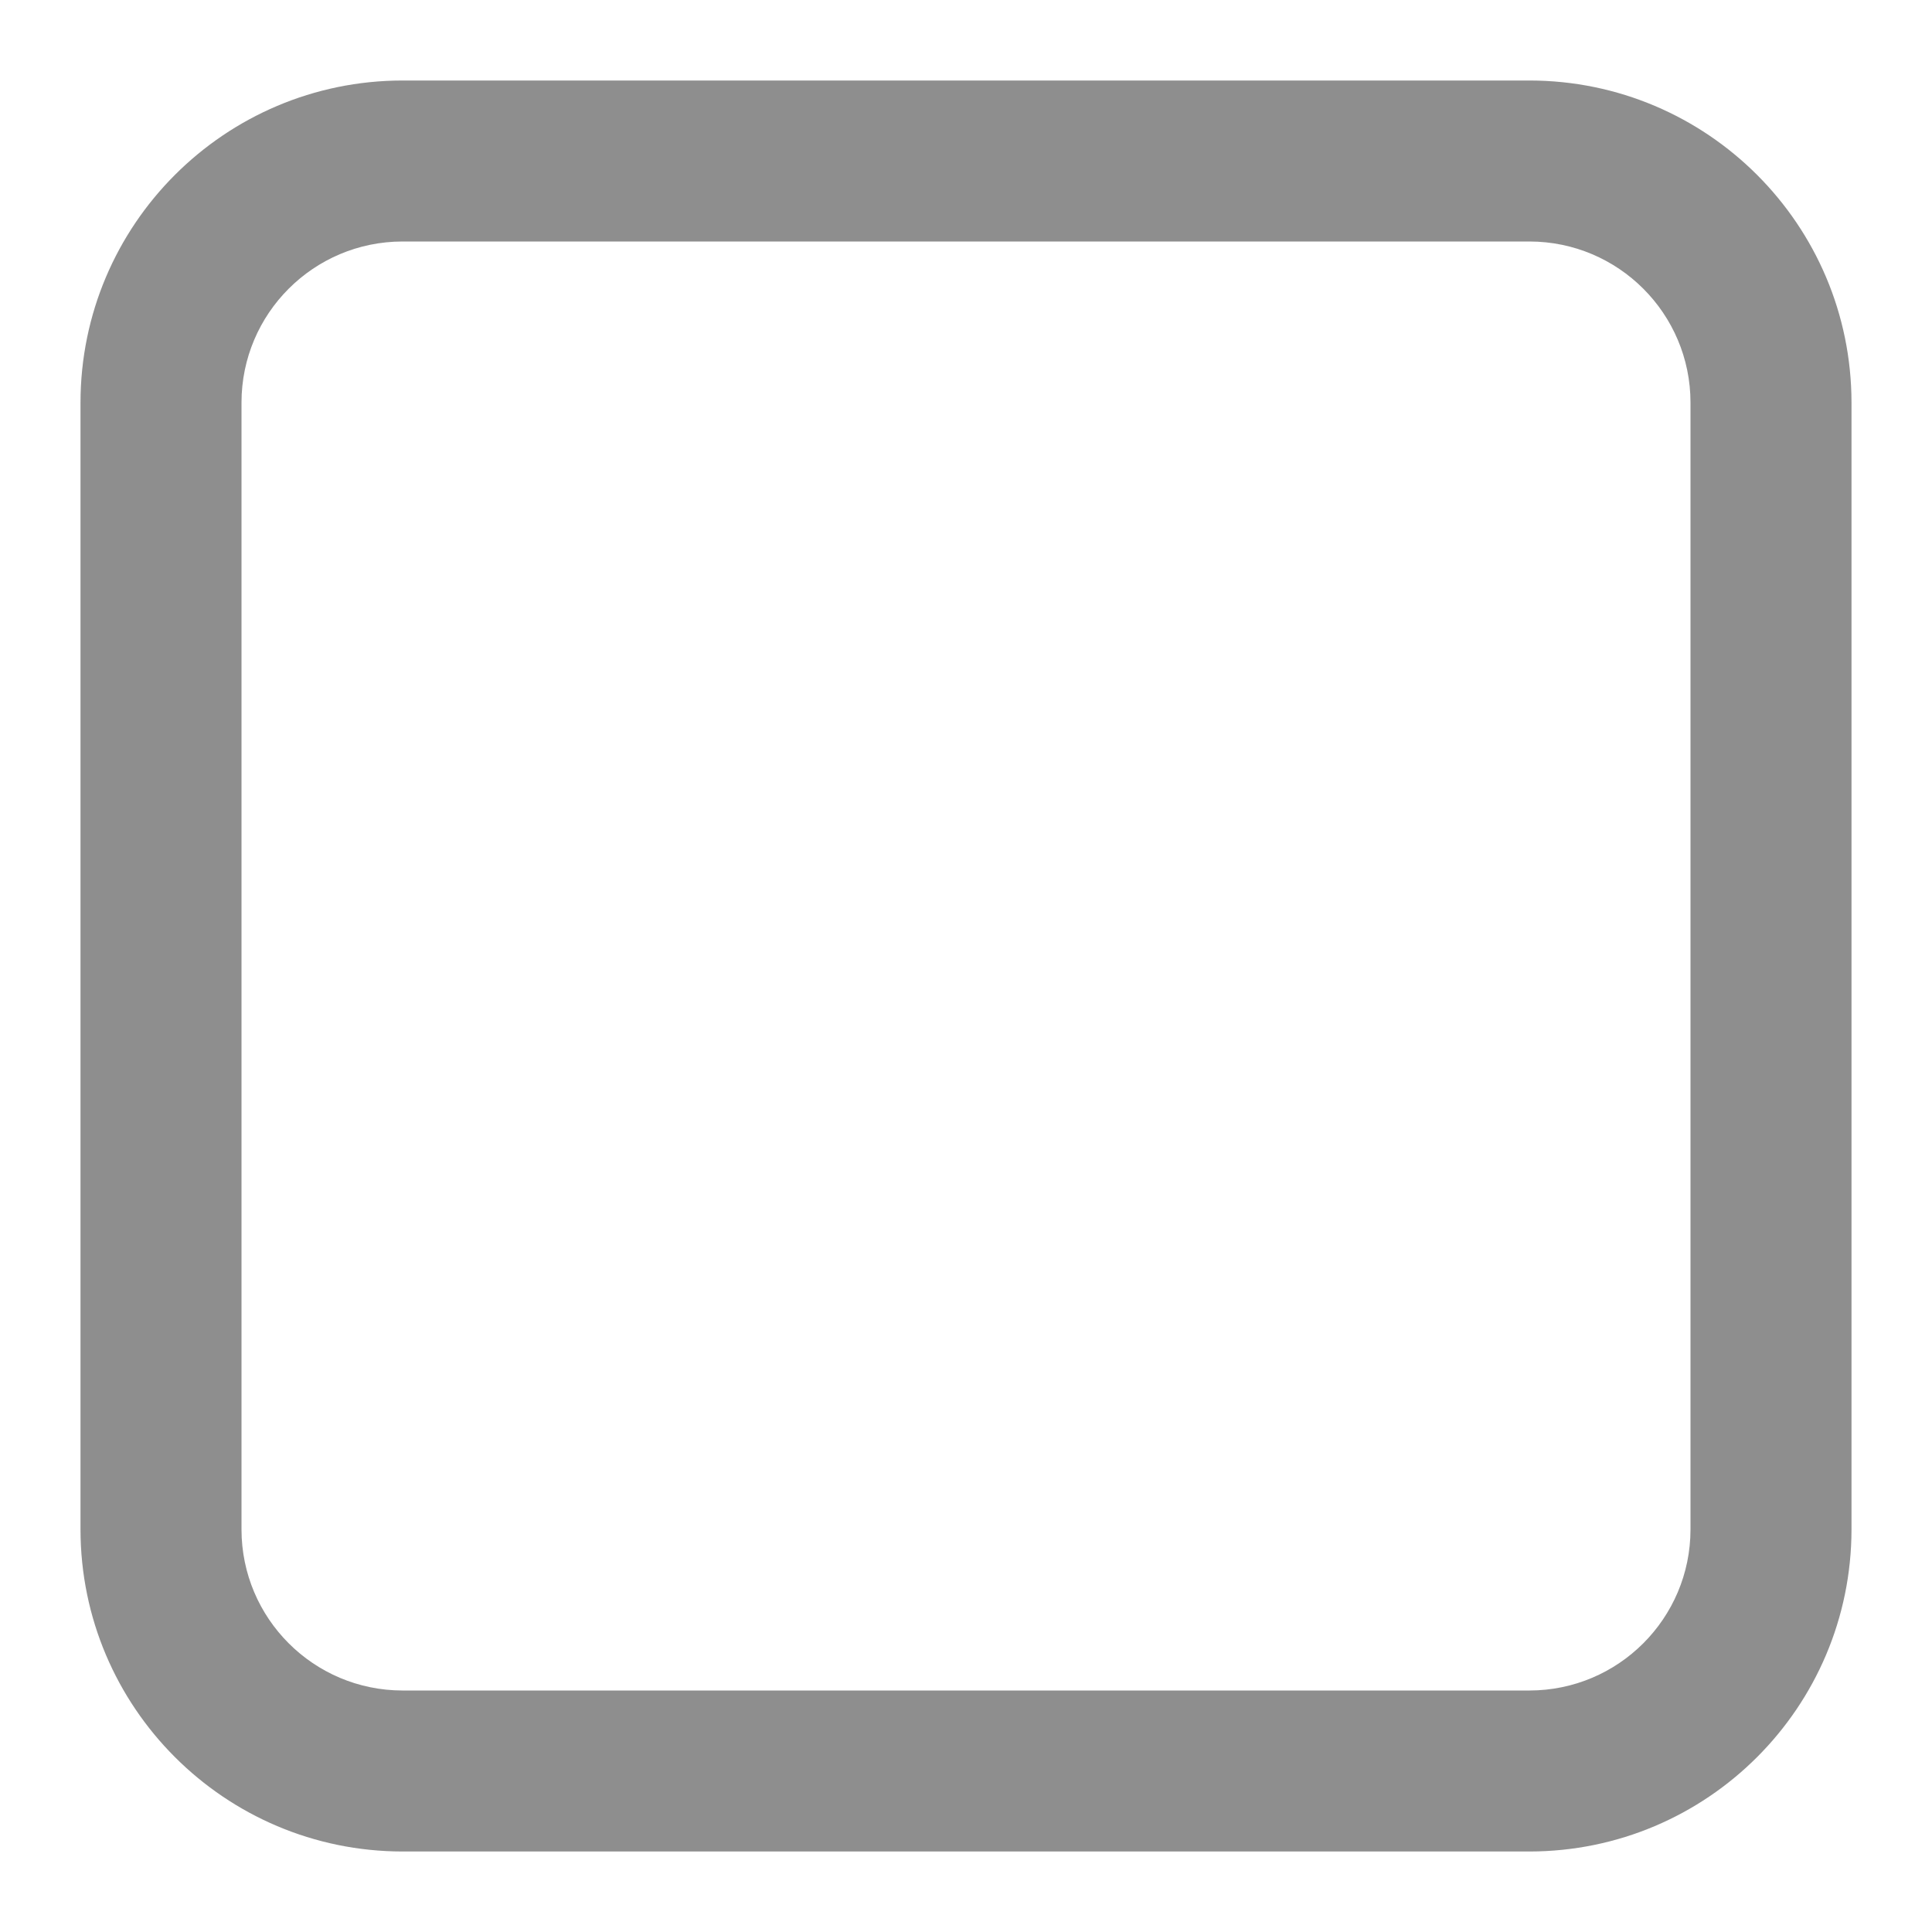
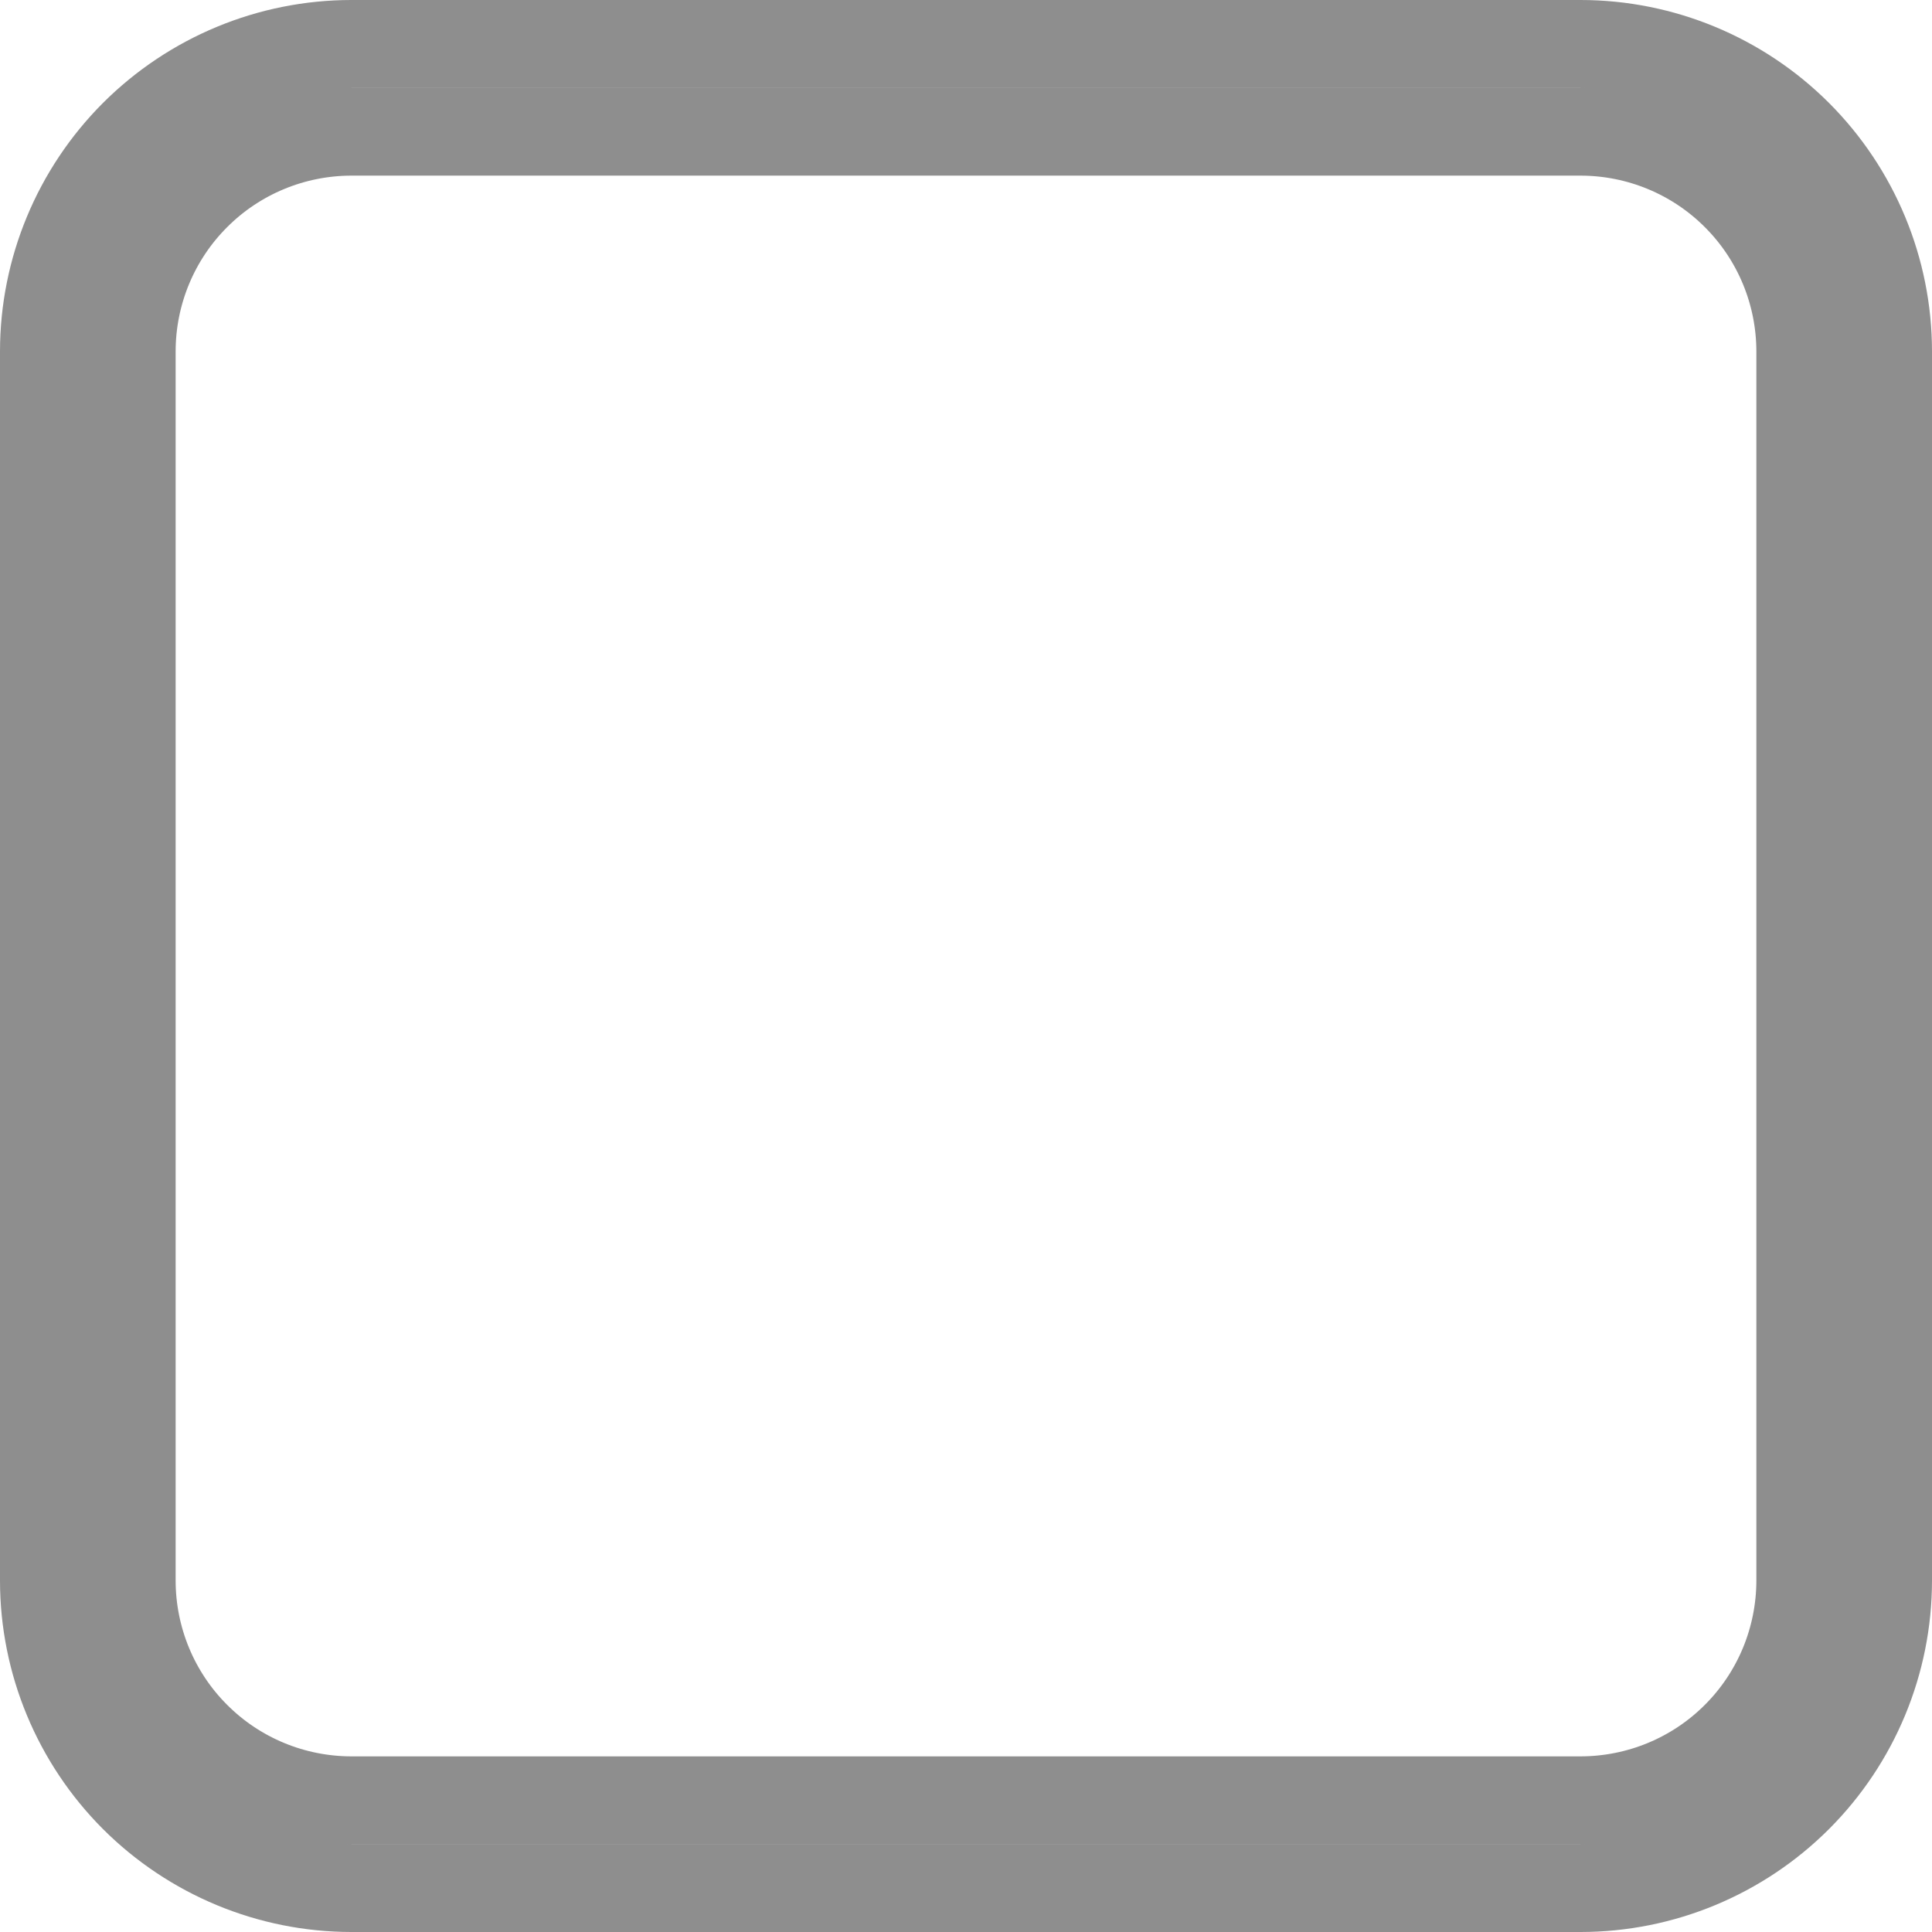
- <svg aria-label="Crop square icon" class="_ab6-" color="#8e8e8e" fill="#8e8e8e" height="24" role="img" viewBox="0 0 24 24" width="24">
-   <path d="M19 23H5a4.004 4.004 0 01-4-4V5a4.004 4.004 0 014-4h14a4.004 4.004 0 014 4v14a4.004 4.004 0 01-4 4zM5 3a2.002 2.002 0 00-2 2v14a2.002 2.002 0 002 2h14a2.002 2.002 0 002-2V5a2.002 2.002 0 00-2-2z" />
+ <svg xmlns="http://www.w3.org/2000/svg" width="22" height="22" viewBox="0 0 22 22" fill="none">
+   <path d="M1.526 20.474C0.87 19.817 0.501 18.928 0.5 18V4C0.501 3.072 0.87 2.183 1.526 1.526C2.183 0.87 3.072 0.501 4 0.5H18C18.928 0.501 19.817 0.87 20.474 1.526C21.13 2.183 21.499 3.072 21.5 4V18C21.499 18.928 21.13 19.817 20.474 20.474C19.817 21.13 18.928 21.499 18 21.5H4C3.072 21.499 2.183 21.13 1.526 20.474ZM4 1.5L3.999 1.5C3.337 1.501 2.701 1.764 2.233 2.233C1.764 2.701 1.501 3.337 1.5 3.999V4L1.5 18L1.5 18C1.501 18.663 1.764 19.299 2.233 19.767C2.701 20.236 3.337 20.499 3.999 20.5H4H18H18C18.663 20.499 19.299 20.236 19.767 19.767C20.236 19.299 20.499 18.663 20.5 18V18V4V3.999C20.499 3.337 20.236 2.701 19.767 2.233C19.299 1.764 18.663 1.501 18 1.5H18L4 1.5Z" stroke="#8E8E8E" />
</svg>
